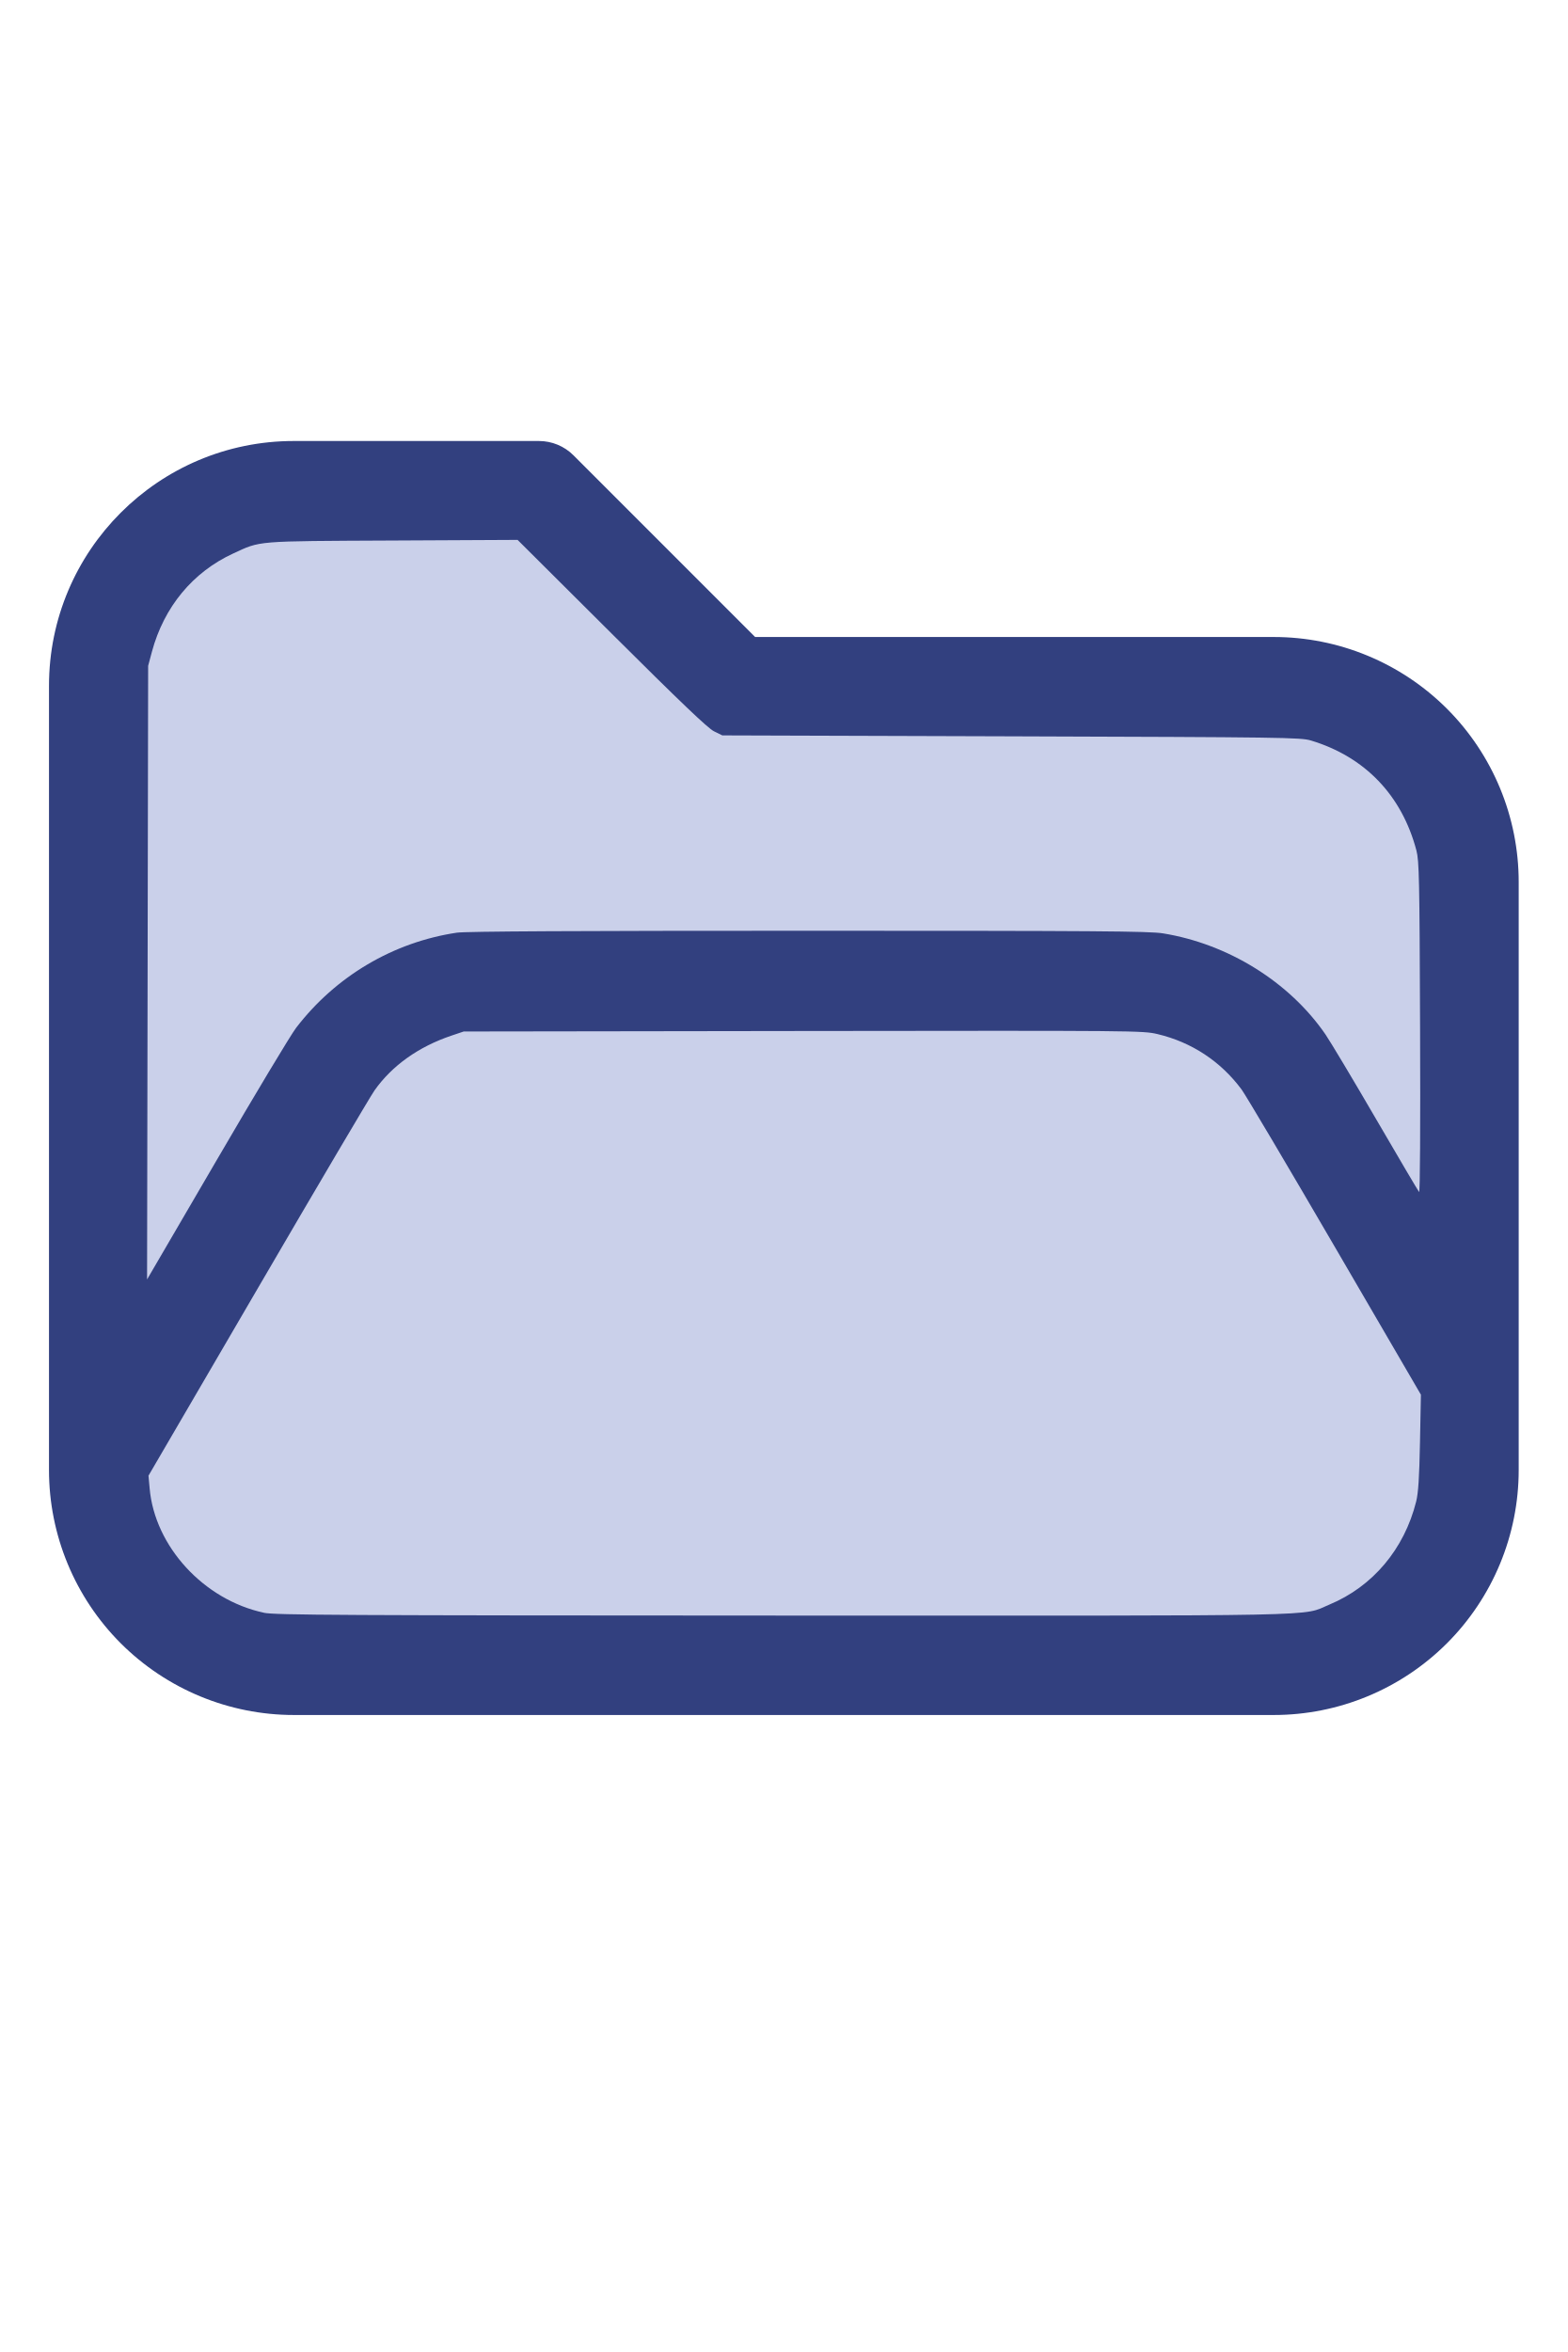
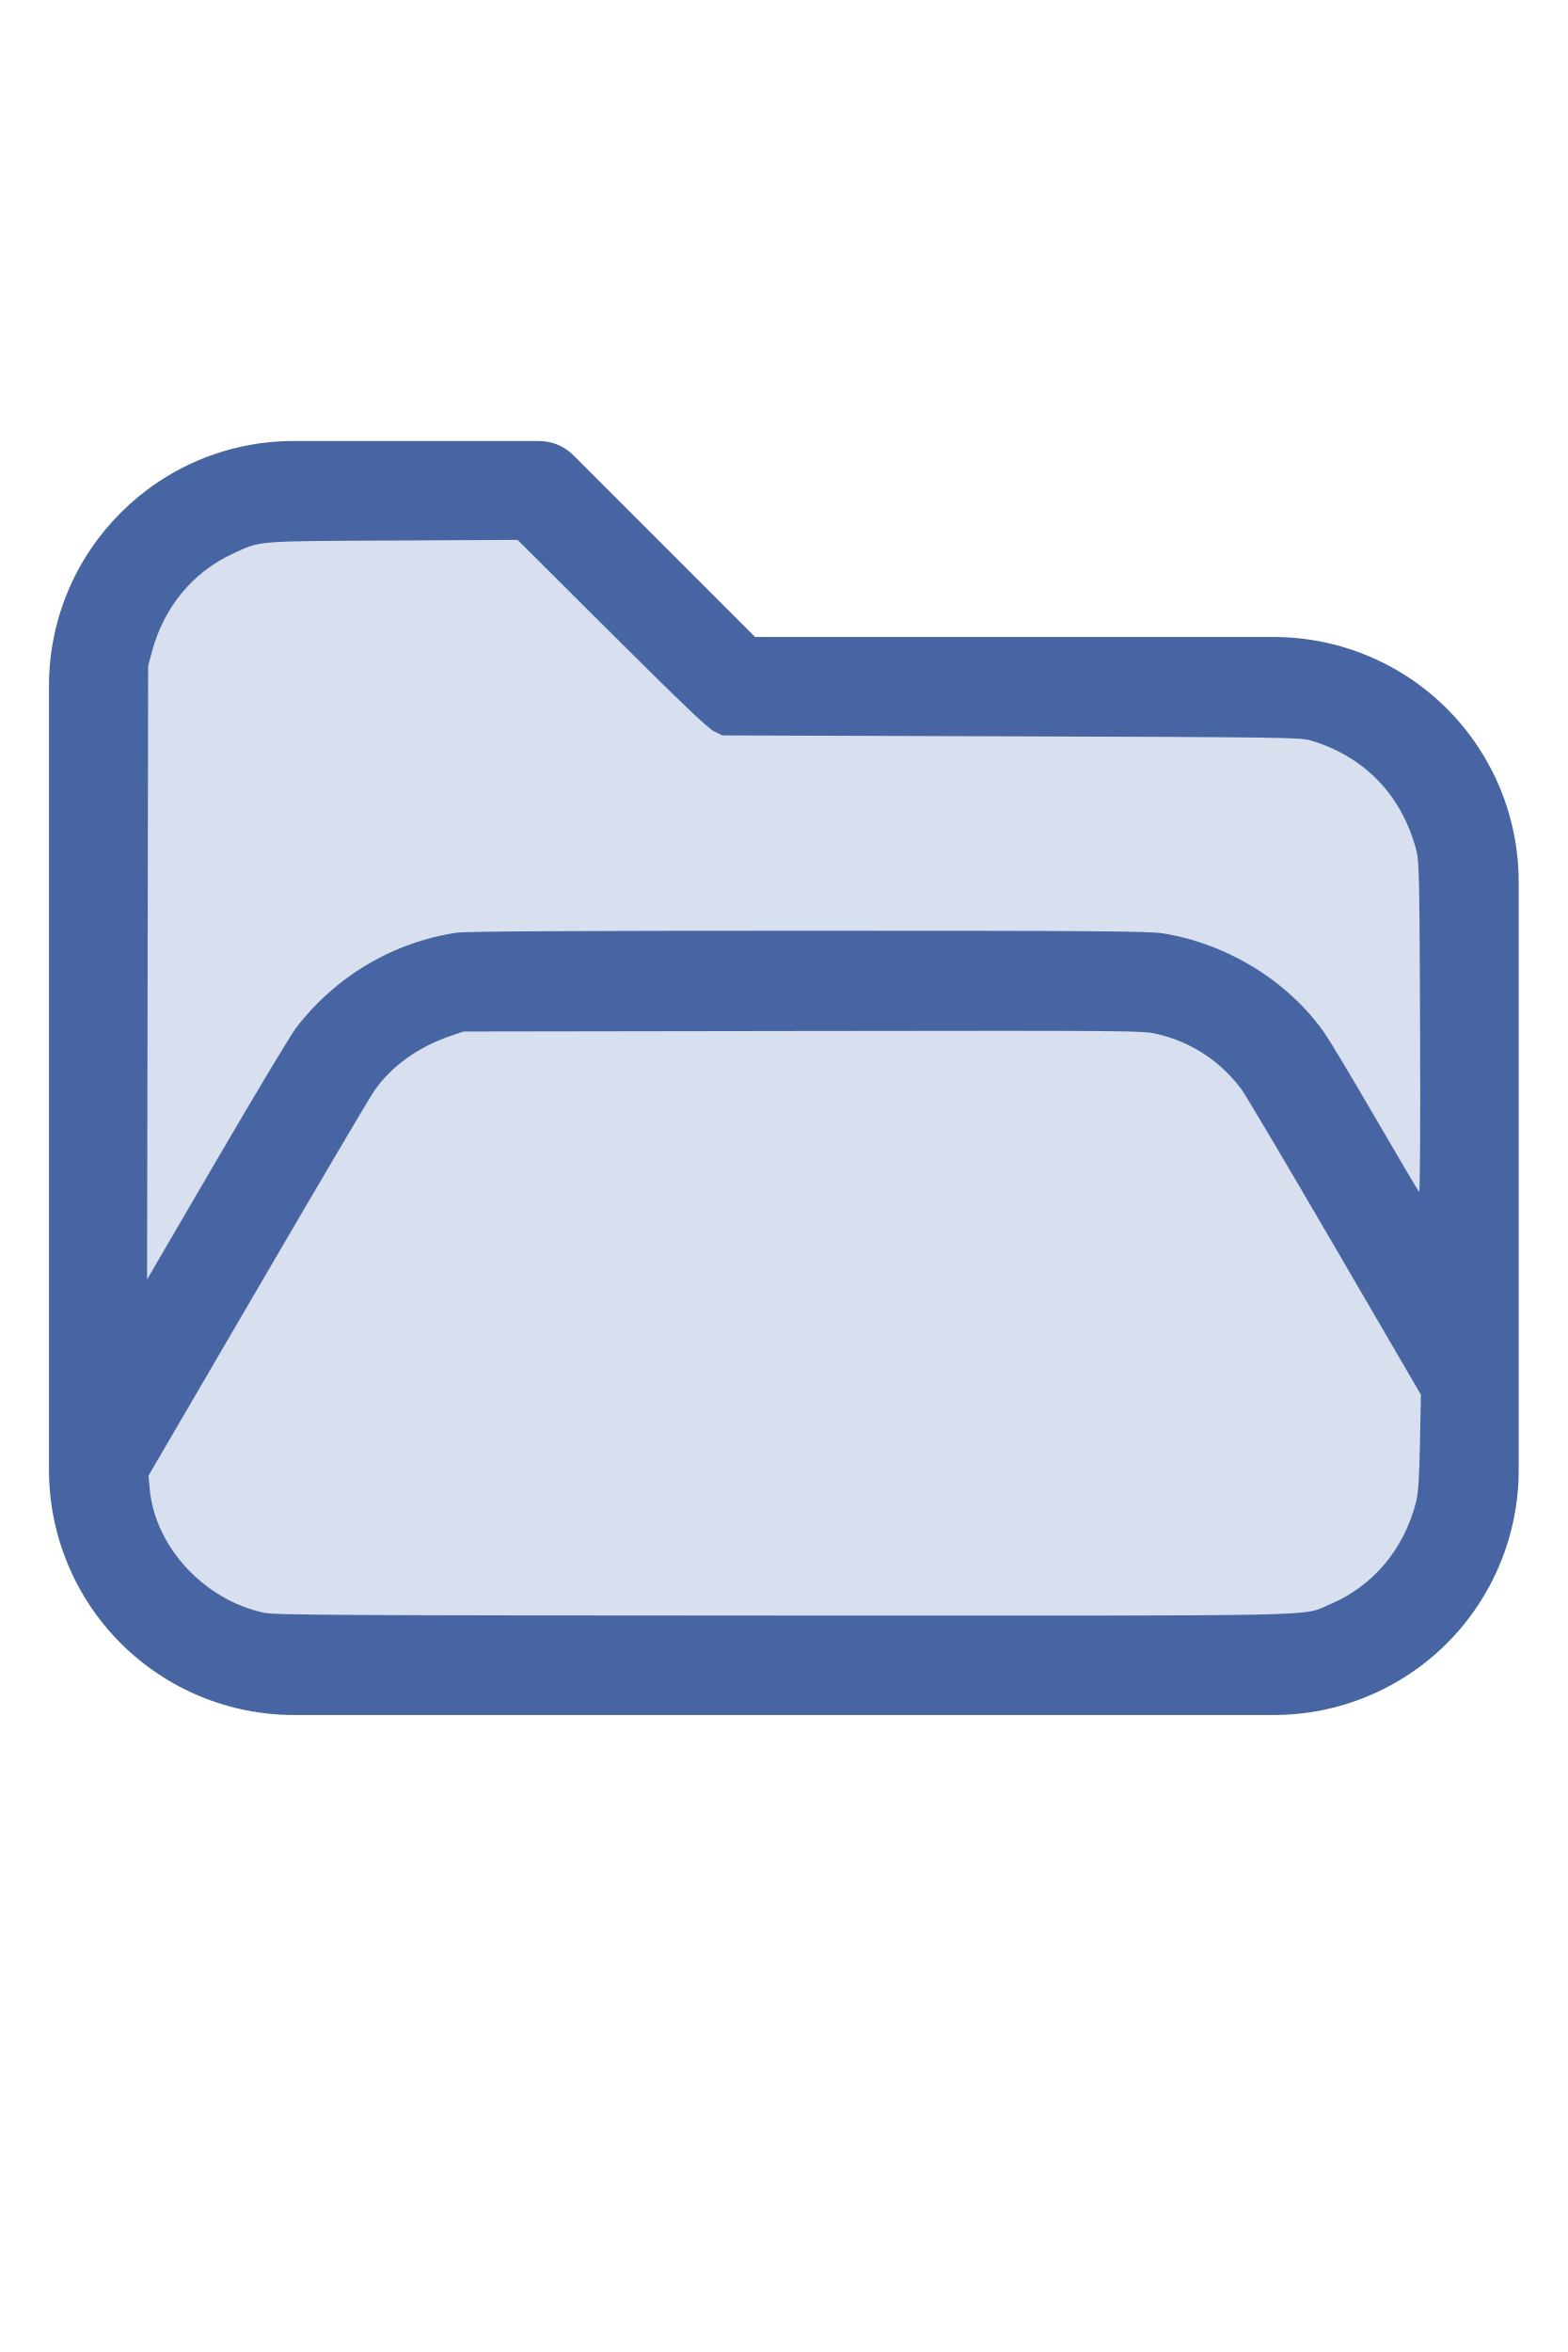
<svg xmlns="http://www.w3.org/2000/svg" version="1.1" width="16" height="24" viewBox="0 0 32 32" xml:space="preserve">
-   <g style="fill:#32407F;">
+   <g style="fill:#4665A2;">
    <path d="M1,5.998l0,16.002c-0,1.326 0.527,2.598 1.464,3.536c0.938,0.937 2.21,1.464 3.536,1.464c5.322,0 14.678,-0 20,0c1.326,0 2.598,-0.527 3.536,-1.464c0.937,-0.938 1.464,-2.21 1.464,-3.536c0,-3.486 0,-8.514 0,-12c0,-1.326 -0.527,-2.598 -1.464,-3.536c-0.938,-0.937 -2.21,-1.464 -3.536,-1.464c-0,0 -10.586,0 -10.586,0c0,-0 -3.707,-3.707 -3.707,-3.707c-0.187,-0.188 -0.442,-0.293 -0.707,-0.293l-5.002,0c-2.76,0 -4.998,2.238 -4.998,4.998Zm28,14.415l-3.456,-5.925c-0.538,-0.921 -1.524,-1.488 -2.591,-1.488c-0,0 -12.905,0 -12.906,0c-1.067,0 -2.053,0.567 -2.591,1.488l-4.453,7.635c0.03,0.751 0.342,1.465 0.876,1.998c0.562,0.563 1.325,0.879 2.121,0.879l20,0c0.796,0 1.559,-0.316 2.121,-0.879c0.563,-0.562 0.879,-1.325 0.879,-2.121l0,-1.587Zm0,-3.969l0,-6.444c0,-0.796 -0.316,-1.559 -0.879,-2.121c-0.562,-0.563 -1.325,-0.879 -2.121,-0.879c-7.738,0 -11,0 -11,0c-0.265,0 -0.52,-0.105 -0.707,-0.293c-0,0 -3.707,-3.707 -3.707,-3.707c-0,0 -4.588,0 -4.588,0c-1.656,0 -2.998,1.342 -2.998,2.998l0,12.16l2.729,-4.677c0.896,-1.536 2.54,-2.481 4.318,-2.481c3.354,0 9.552,0 12.906,0c1.778,0 3.422,0.945 4.318,2.481l1.729,2.963Z" id="path2" />
  </g>
-   <g style="fill:#CAD0EA;stroke-width:0;">
+   <g style="fill:#D8DFEE;stroke-width:0;">
    <path d="M 5.388,24.913 C 4.16,24.651 3.157,23.559 3.054,22.371 L 3.031,22.116 5.261,18.294 C 6.487,16.191 7.56,14.373 7.645,14.253 8.004,13.746 8.542,13.363 9.21,13.137 l 0.255,-0.086 6.929,-0.01 c 6.805,-0.009 6.935,-0.008 7.234,0.063 0.696,0.165 1.29,0.557 1.715,1.13 0.082,0.11 0.939,1.557 1.905,3.215 l 1.756,3.014 -0.019,0.972 c -0.014,0.725 -0.034,1.032 -0.078,1.209 -0.243,0.971 -0.887,1.735 -1.772,2.103 -0.588,0.244 0.247,0.227 -11.162,0.224 -9.028,-0.003 -10.364,-0.01 -10.586,-0.057 z" id="path199" />
    <path d="M 3.013,11.85 3.024,5.588 3.102,5.297 C 3.348,4.386 3.936,3.676 4.757,3.297 5.329,3.033 5.181,3.045 8.013,3.031 l 2.552,-0.013 1.919,1.911 c 1.404,1.398 1.964,1.933 2.089,1.995 l 0.171,0.084 5.898,0.019 c 5.553,0.018 5.91,0.023 6.116,0.085 1.102,0.332 1.857,1.118 2.154,2.244 0.056,0.214 0.064,0.564 0.075,3.622 0.008,2.032 -5.42e-4,3.371 -0.02,3.349 -0.018,-0.02 -0.414,-0.691 -0.88,-1.492 -0.466,-0.801 -0.931,-1.578 -1.033,-1.727 -0.736,-1.069 -1.984,-1.844 -3.316,-2.06 -0.28,-0.045 -1.345,-0.053 -7.239,-0.053 -4.714,-1.09e-4 -6.993,0.012 -7.172,0.039 -1.3,0.193 -2.477,0.89 -3.284,1.944 -0.108,0.141 -0.836,1.353 -1.618,2.695 L 3.002,18.111 Z" id="path201" />
  </g>
</svg>
